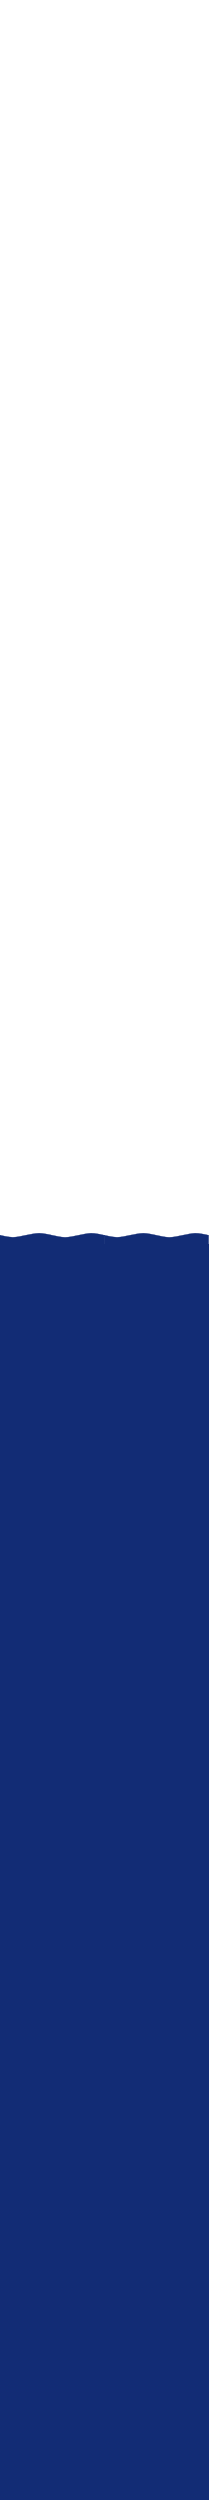
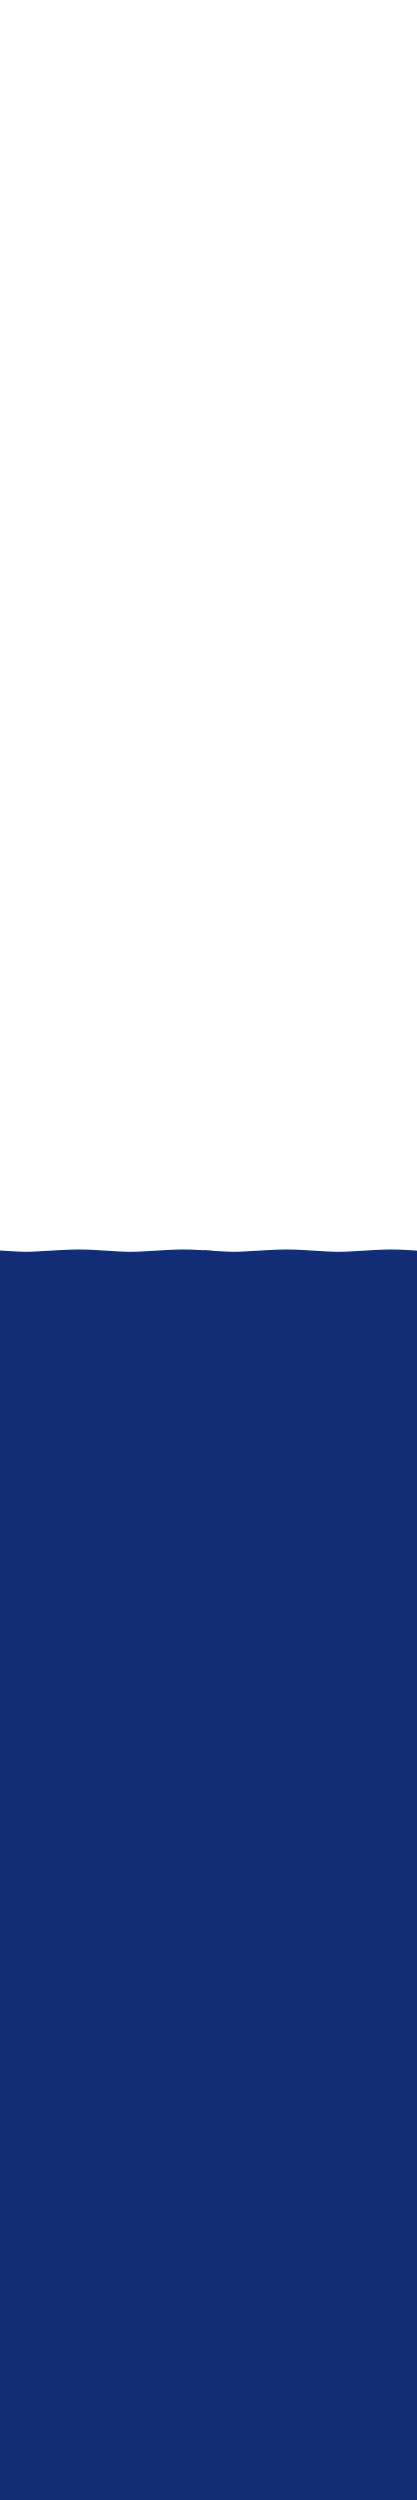
- <svg xmlns="http://www.w3.org/2000/svg" version="1.1" x="0px" y="0px" width="3779.528" height="45354.332" viewBox="0 0 3779.527 45354.331" xml:space="preserve" id="svg215">
+ <svg xmlns="http://www.w3.org/2000/svg" version="1.1" x="0px" y="0px" width="250" height="1500" viewBox="0 0 250 1500" xml:space="preserve" id="svg215">
  <defs id="defs219" />
  <style type="text/css" id="style192">
	.st0{fill:#122C75;}
	.st1{display:none;}
	.st2{display:inline;fill:#2351AD;}
	.st3{display:inline;fill:#182E59;}
</style>
  <g id="Layer_1" transform="translate(2500.03,-4722.827)">
</g>
  <g id="Layer_4" transform="translate(2500.03,-4722.827)">
</g>
  <g id="Layer_2" transform="translate(2500.03,-4722.827)">
-     <g id="g200" transform="matrix(-0.3779501,0,0,0.1807844,334.6109,26438.548)">
-       <path class="st0" d="m -2500.03,3833.07 c 144.82,-63.86 439.31,-213.85 632.35,-202.45 185.27,10.94 452.9,147.55 593.32,202.45 151.69,59.31 450.91,214.02 652.73,211.66 197.57,-2.31 481.72,-154.56 628.45,-213.5 141.05,-56.66 421.93,-201.32 611.91,-200.61 197.89,0.73 495.8,146.41 644.99,204.29 145.41,56.41 427.33,205.75 620.18,204.29 192.64,-1.46 616.05,-206.13 616.05,-206.13 L 2500,5000 h -4999.97 z" id="path196" style="fill:#122c75;fill-opacity:1;stroke:#122c75;stroke-width:29.674;stroke-miterlimit:4;stroke-dasharray:none;stroke-opacity:1" />
-       <path class="st0" d="m 2500,3833.07 c 144.82,-63.86 439.31,-213.85 632.35,-202.45 185.27,10.94 452.9,147.55 593.32,202.45 151.69,59.31 450.91,214.02 652.73,211.66 197.57,-2.31 481.72,-154.56 628.45,-213.5 141.05,-56.66 421.93,-201.32 611.91,-200.61 197.89,0.73 495.8,146.41 644.99,204.29 145.41,56.41 427.33,205.75 620.18,204.29 192.64,-1.46 616.05,-206.13 616.05,-206.13 L 7500.04,5000 H 2500.06 Z" id="path198" style="stroke:#122c75;stroke-width:29.674;stroke-miterlimit:4;stroke-dasharray:none;stroke-opacity:1" />
+     <g id="g200" transform="matrix(-0.02494197,0,0,0.00343142,-2312.675,5460.422)" style="stroke-width:216.186;stroke-miterlimit:4;stroke-dasharray:none">
+       <path class="st0" d="m -2500.03,3833.07 c 144.82,-63.86 439.31,-213.85 632.35,-202.45 185.27,10.94 452.9,147.55 593.32,202.45 151.69,59.31 450.91,214.02 652.73,211.66 197.57,-2.31 481.72,-154.56 628.45,-213.5 141.05,-56.66 421.93,-201.32 611.91,-200.61 197.89,0.73 495.8,146.41 644.99,204.29 145.41,56.41 427.33,205.75 620.18,204.29 192.64,-1.46 616.05,-206.13 616.05,-206.13 L 2500,5000 h -4999.97 z" id="path196" style="fill:#122c75;fill-opacity:1;stroke:#122c75;stroke-width:216.186;stroke-miterlimit:4;stroke-dasharray:none;stroke-opacity:1" />
+       <path class="st0" d="m 2500,3833.07 c 144.82,-63.86 439.31,-213.85 632.35,-202.45 185.27,10.94 452.9,147.55 593.32,202.45 151.69,59.31 450.91,214.02 652.73,211.66 197.57,-2.31 481.72,-154.56 628.45,-213.5 141.05,-56.66 421.93,-201.32 611.91,-200.61 197.89,0.73 495.8,146.41 644.99,204.29 145.41,56.41 427.33,205.75 620.18,204.29 192.64,-1.46 616.05,-206.13 616.05,-206.13 L 7500.04,5000 H 2500.06 Z" id="path198" style="stroke:#122c75;stroke-width:216.186;stroke-miterlimit:4;stroke-dasharray:none;stroke-opacity:1" />
    </g>
    <g class="st1" id="g206">
      <path class="st2" d="M 2500,5000 H 0 V 2868.71 c 0,0 220.98,276.59 304.51,255.69 87.77,-21.96 239.4,-202.24 316.34,-282.81 76.07,-79.67 225.81,-278.71 313.38,-275.72 87.59,2.99 234.82,205.36 310.43,286.57 75.91,81.54 231.35,274.4 319.3,271.25 86.61,-3.1 237.81,-193.57 313.38,-271.25 77.3,-79.44 230.71,-283.7 319.3,-282.1 83.63,1.51 303.36,298.37 303.36,298.37 z" id="path202" />
      <path class="st2" d="M 5000,5000 H 2500 V 2868.71 c 0,0 220.98,276.59 304.51,255.69 87.77,-21.96 239.4,-202.24 316.34,-282.81 76.07,-79.67 225.81,-278.71 313.38,-275.72 87.59,2.99 234.82,205.36 310.43,286.57 75.91,81.54 231.35,274.4 319.3,271.25 86.61,-3.1 237.81,-193.57 313.38,-271.25 77.3,-79.44 230.71,-283.7 319.3,-282.1 83.63,1.51 303.36,298.37 303.36,298.37 z" id="path204" />
    </g>
    <g class="st1" id="g212">
      <path class="st3" d="M 2500,5000 H 0 V 3520.28 c 0,0 220.98,192.03 304.51,177.52 87.77,-15.25 239.4,-140.41 316.34,-196.35 76.07,-55.32 225.81,-193.5 313.38,-191.43 87.59,2.07 234.82,142.58 310.43,198.96 75.91,56.61 231.35,190.51 319.3,188.32 86.61,-2.16 237.81,-134.39 313.38,-188.32 77.3,-55.16 230.71,-196.97 319.3,-195.85 83.63,1.05 303.36,207.15 303.36,207.15 z" id="path208" />
      <path class="st3" d="M 5000,5000 H 2500 V 3520.28 c 0,0 220.98,192.03 304.51,177.52 87.77,-15.25 239.4,-140.41 316.34,-196.35 76.07,-55.32 225.81,-193.5 313.38,-191.43 87.59,2.07 234.82,142.58 310.43,198.96 75.91,56.61 231.35,190.51 319.3,188.32 86.61,-2.16 237.81,-134.39 313.38,-188.32 77.3,-55.16 230.71,-196.97 319.3,-195.85 83.63,1.05 303.36,207.15 303.36,207.15 z" id="path210" />
    </g>
-     <rect style="fill:#122c75;fill-opacity:1;fill-rule:evenodd;stroke:#122c75;stroke-width:50.094;stroke-miterlimit:4;stroke-dasharray:none;stroke-opacity:1" id="rect576" width="3779.505" height="22785.807" x="-1279.474" y="27315.363" transform="scale(-1,1)" />
+     <rect style="fill:#122c75;fill-opacity:1;fill-rule:evenodd;stroke:#122c75;stroke-width:4;stroke-miterlimit:4;stroke-dasharray:none;stroke-opacity:1" id="rect576" width="247.676" height="748.529" x="2251.192" y="5477.049" transform="scale(-1,1)" />
  </g>
  <style type="text/css" id="style430">
	.st0{fill:#122C75;}
	.st1{display:none;}
	.st2{display:inline;fill:#2351AD;}
	.st3{display:inline;fill:#182E59;}
</style>
</svg>
